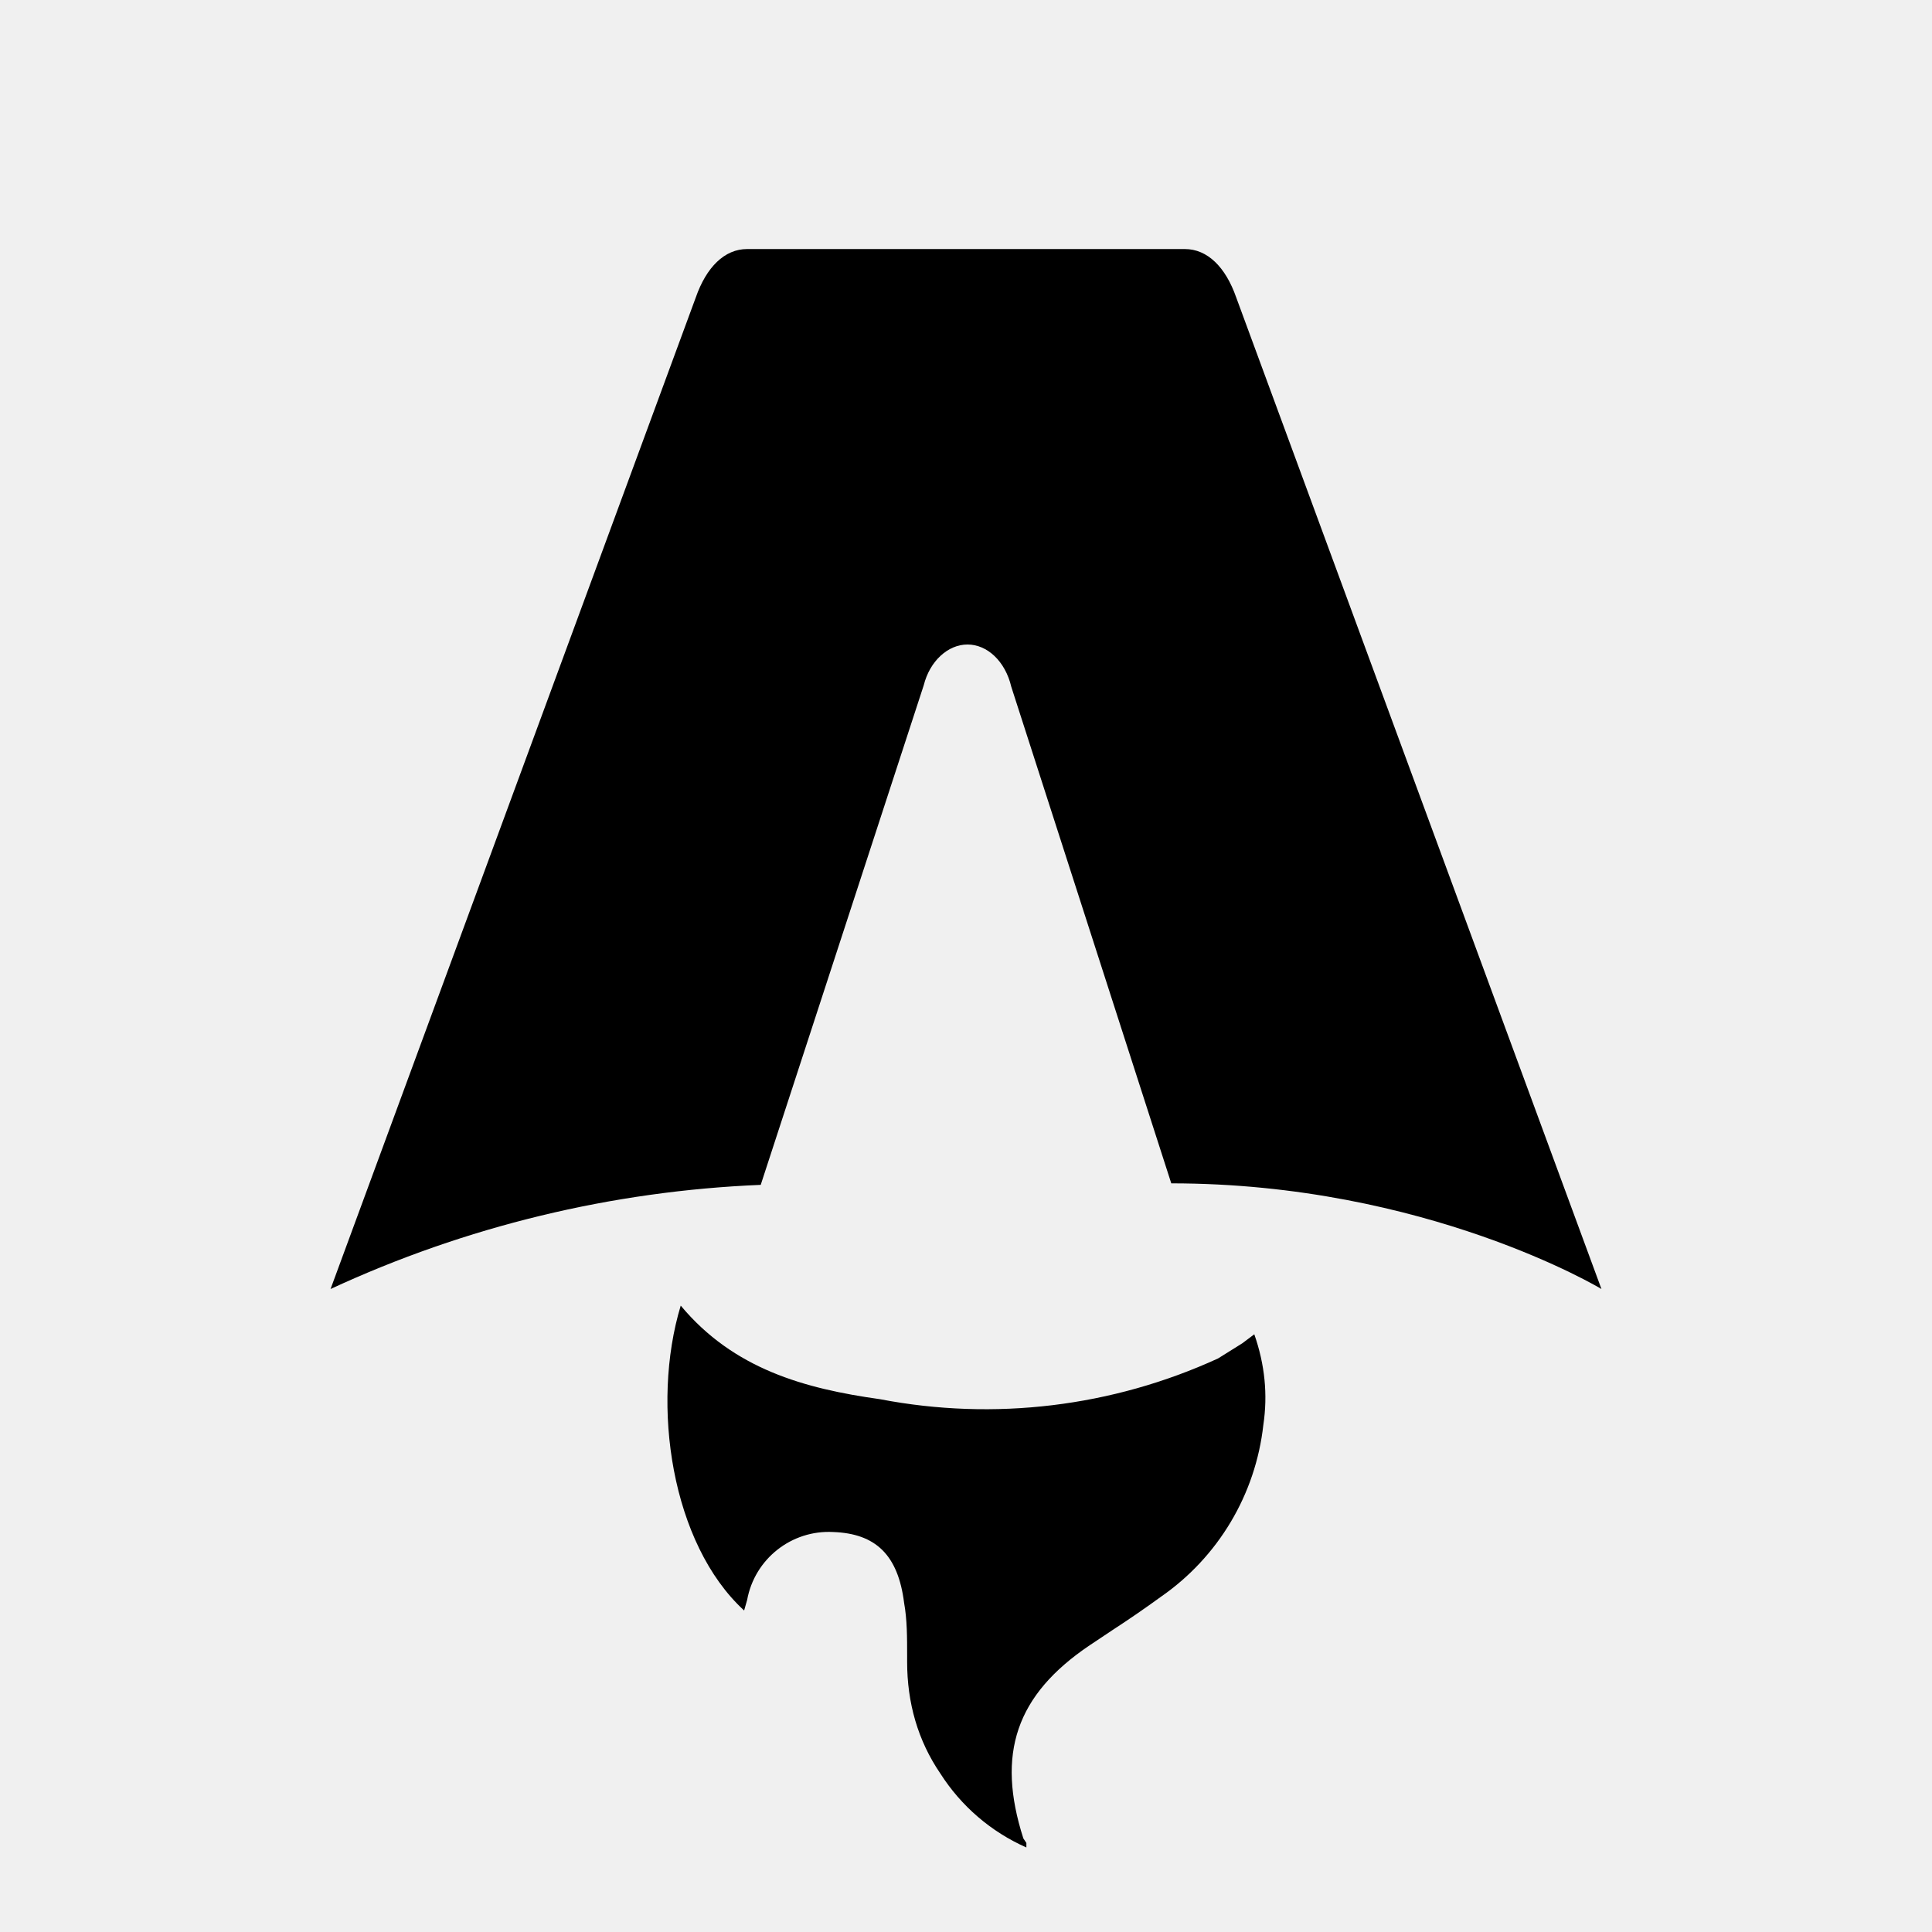
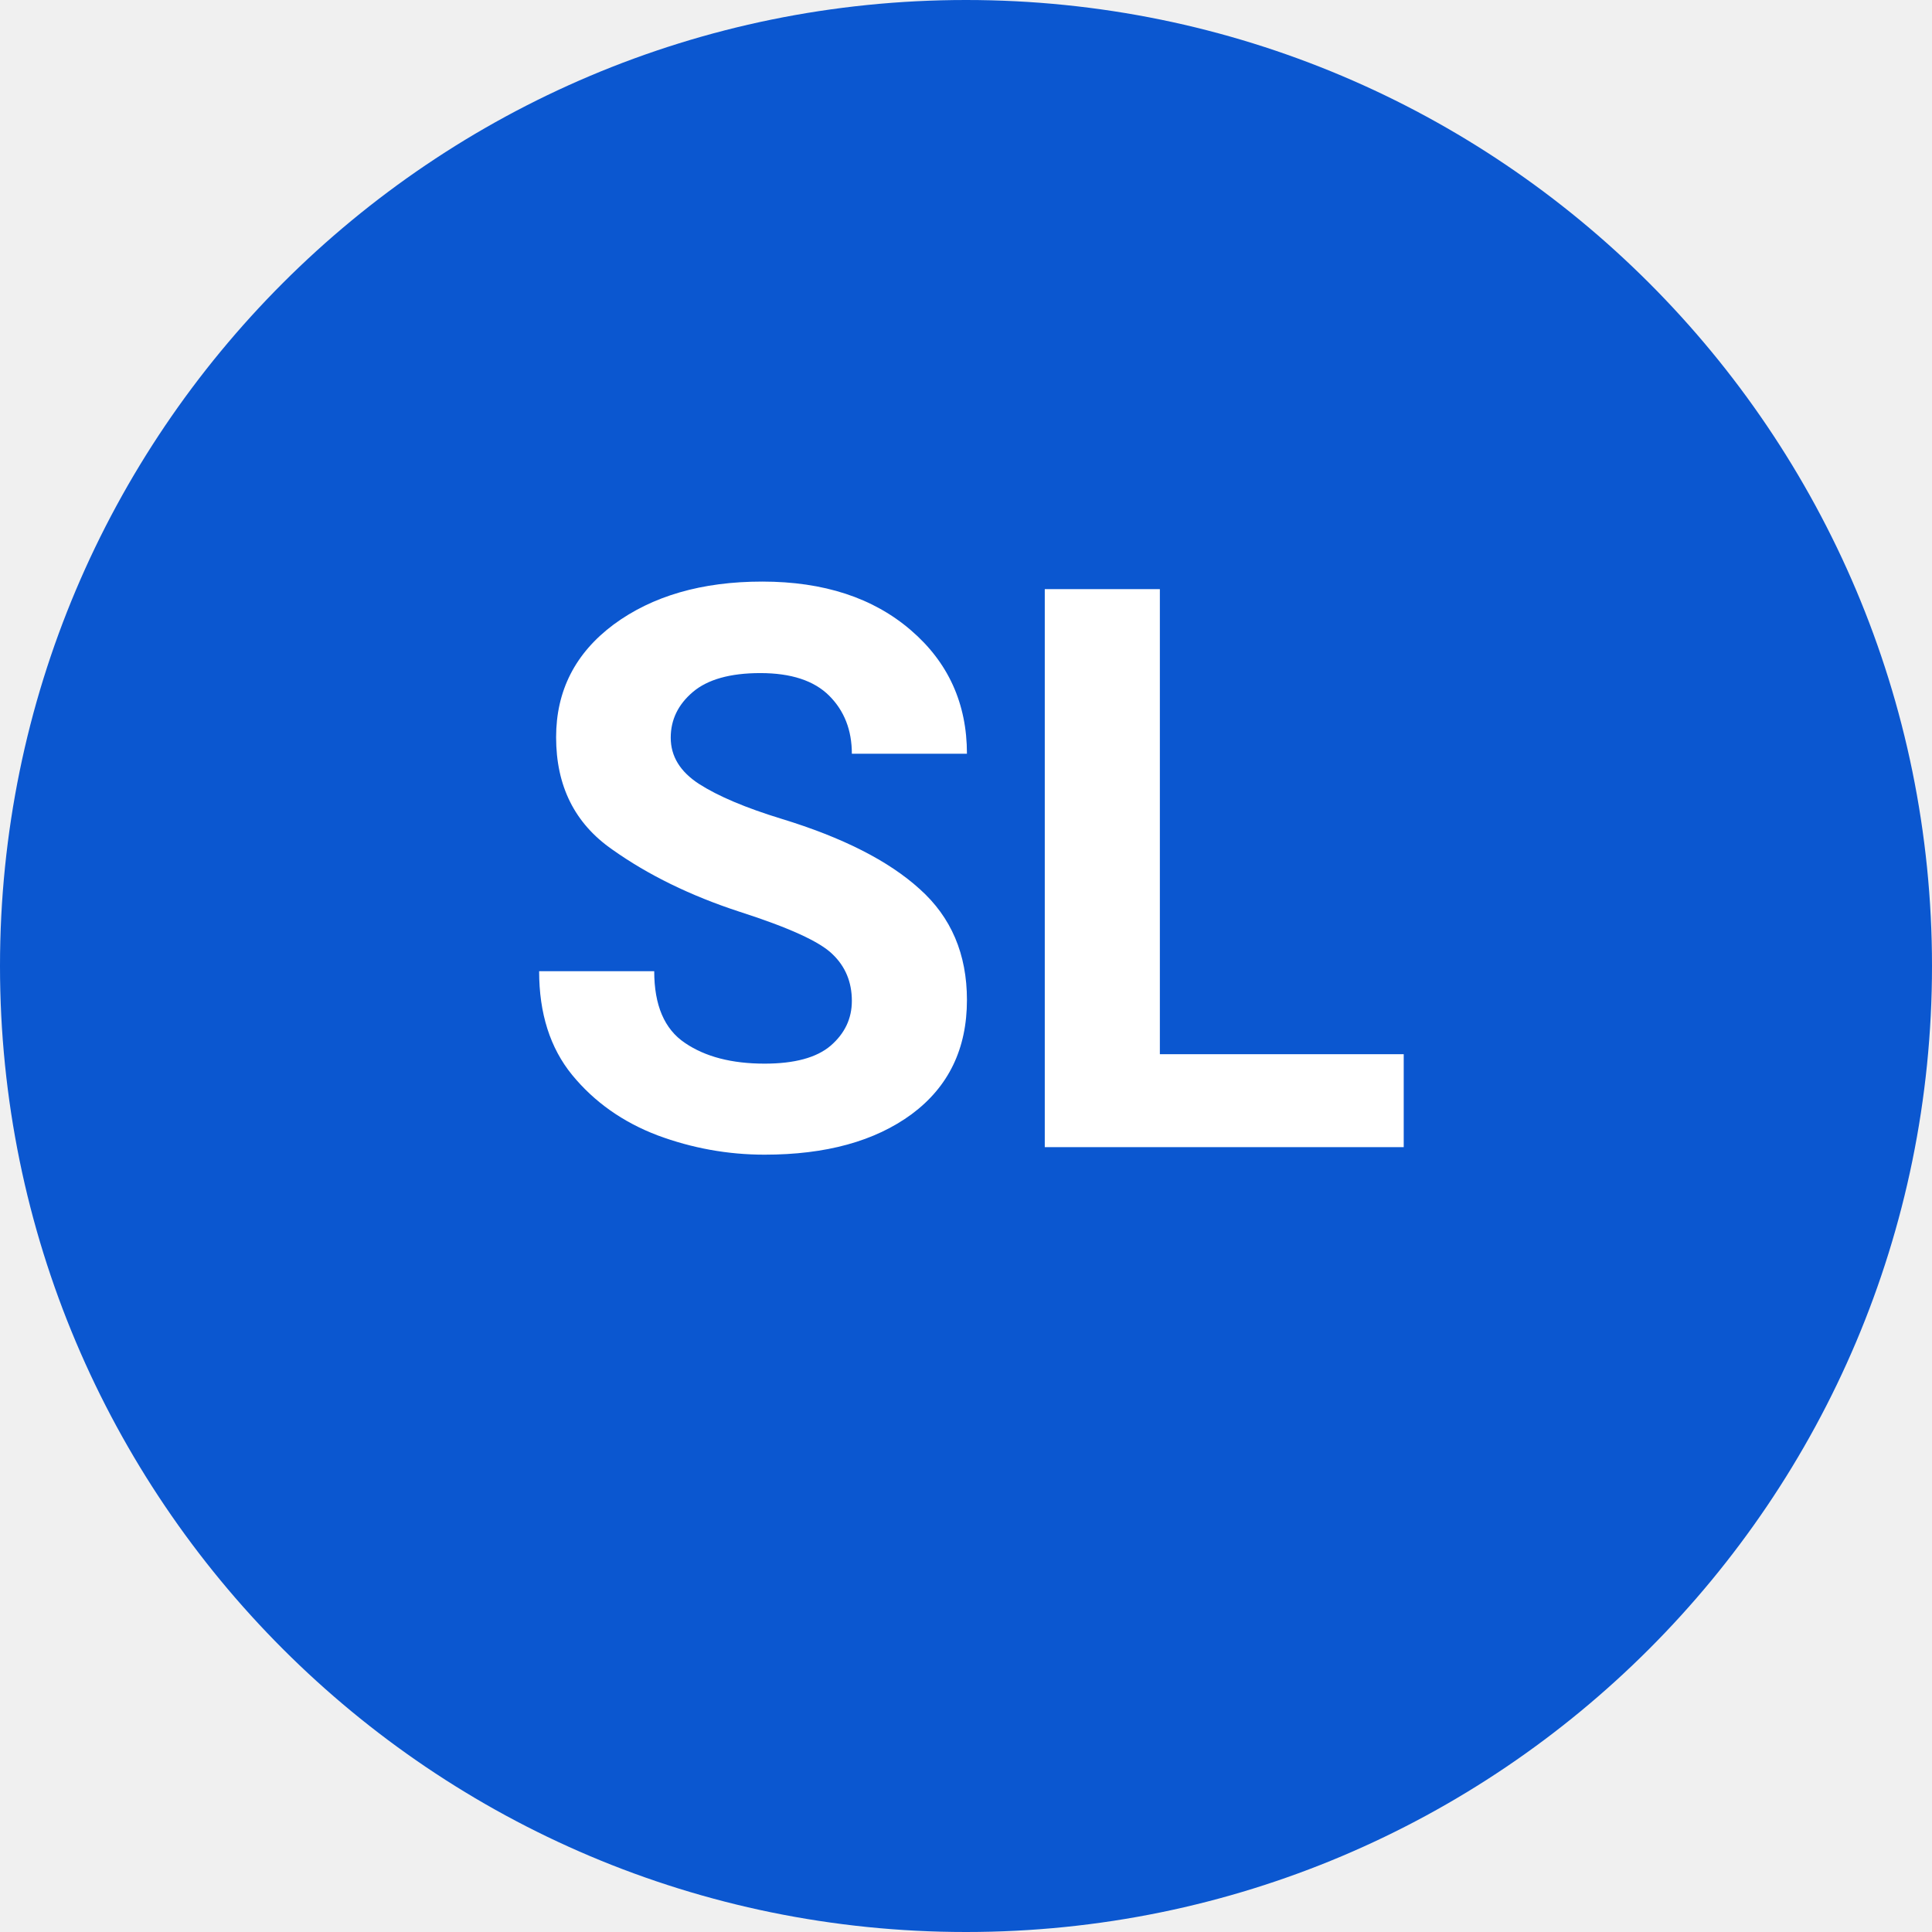
- <svg xmlns="http://www.w3.org/2000/svg" fill="none" viewBox="0 0 128 128">
-   <path d="M50.4 78.5a75.1 75.1 0 0 0-28.5 6.9l24.2-65.7c.7-2 1.9-3.2 3.4-3.2h29c1.5 0 2.7 1.2 3.4 3.2l24.2 65.7s-11.6-7-28.5-7L67 45.5c-.4-1.7-1.6-2.8-2.9-2.8-1.3 0-2.5 1.1-2.9 2.7L50.4 78.5Zm-1.1 28.2Zm-4.2-20.2c-2 6.6-.6 15.8 4.2 20.2a17.5 17.5 0 0 1 .2-.7 5.5 5.5 0 0 1 5.7-4.5c2.8.1 4.3 1.5 4.7 4.7.2 1.1.2 2.3.2 3.5v.4c0 2.7.7 5.2 2.2 7.4a13 13 0 0 0 5.7 4.9v-.3l-.2-.3c-1.8-5.6-.5-9.5 4.4-12.8l1.5-1a73 73 0 0 0 3.2-2.2 16 16 0 0 0 6.8-11.4c.3-2 .1-4-.6-6l-.8.6-1.6 1a37 37 0 0 1-22.4 2.7c-5-.7-9.7-2-13.2-6.2Z" />
-   <style>
-         path { fill: #000; }
-         @media (prefers-color-scheme: dark) {
-             path { fill: #FFF; }
-         }
-     </style>
+ <svg xmlns="http://www.w3.org/2000/svg" viewBox="0 0 64 64" role="img" aria-label="Saturday Live Scan">
+   <circle cx="32" cy="32" r="32" fill="#0b57d0" />
+   <text x="32" y="38" text-anchor="middle" font-family="system-ui,-apple-system,Segoe UI,Roboto,Helvetica,Arial,sans-serif" font-size="26" font-weight="700" fill="#fff">SL</text>
</svg>
